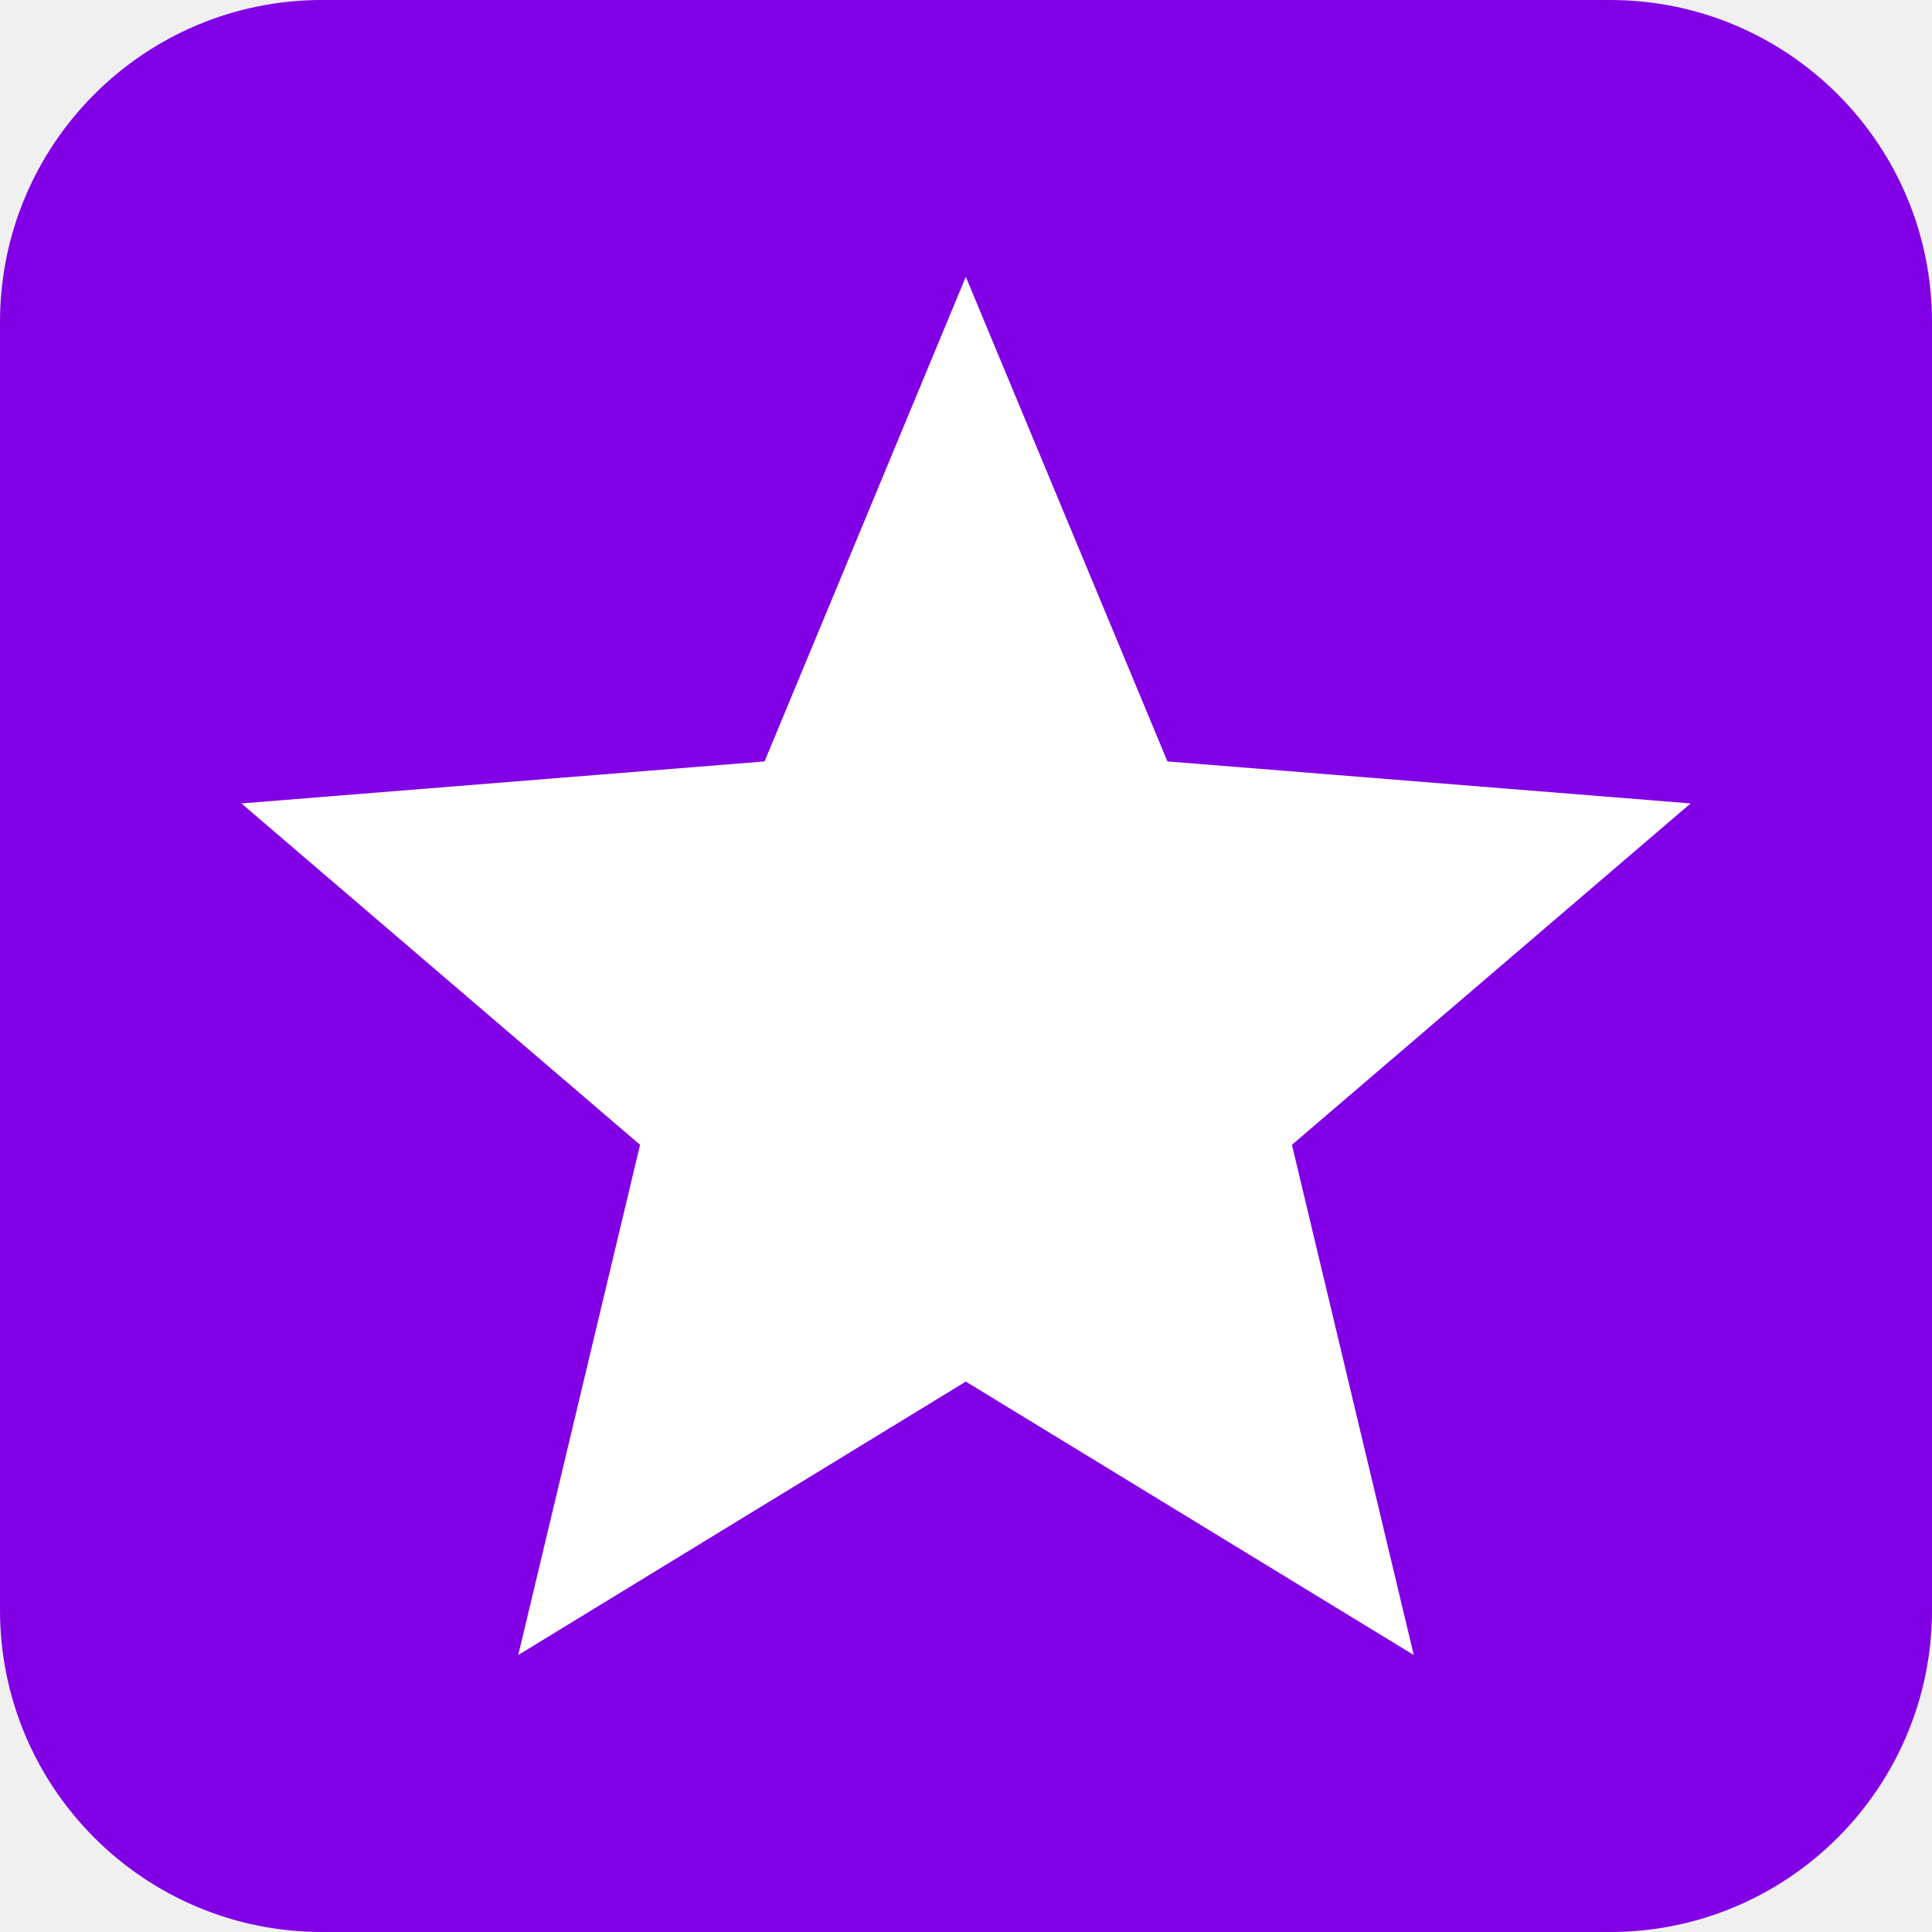
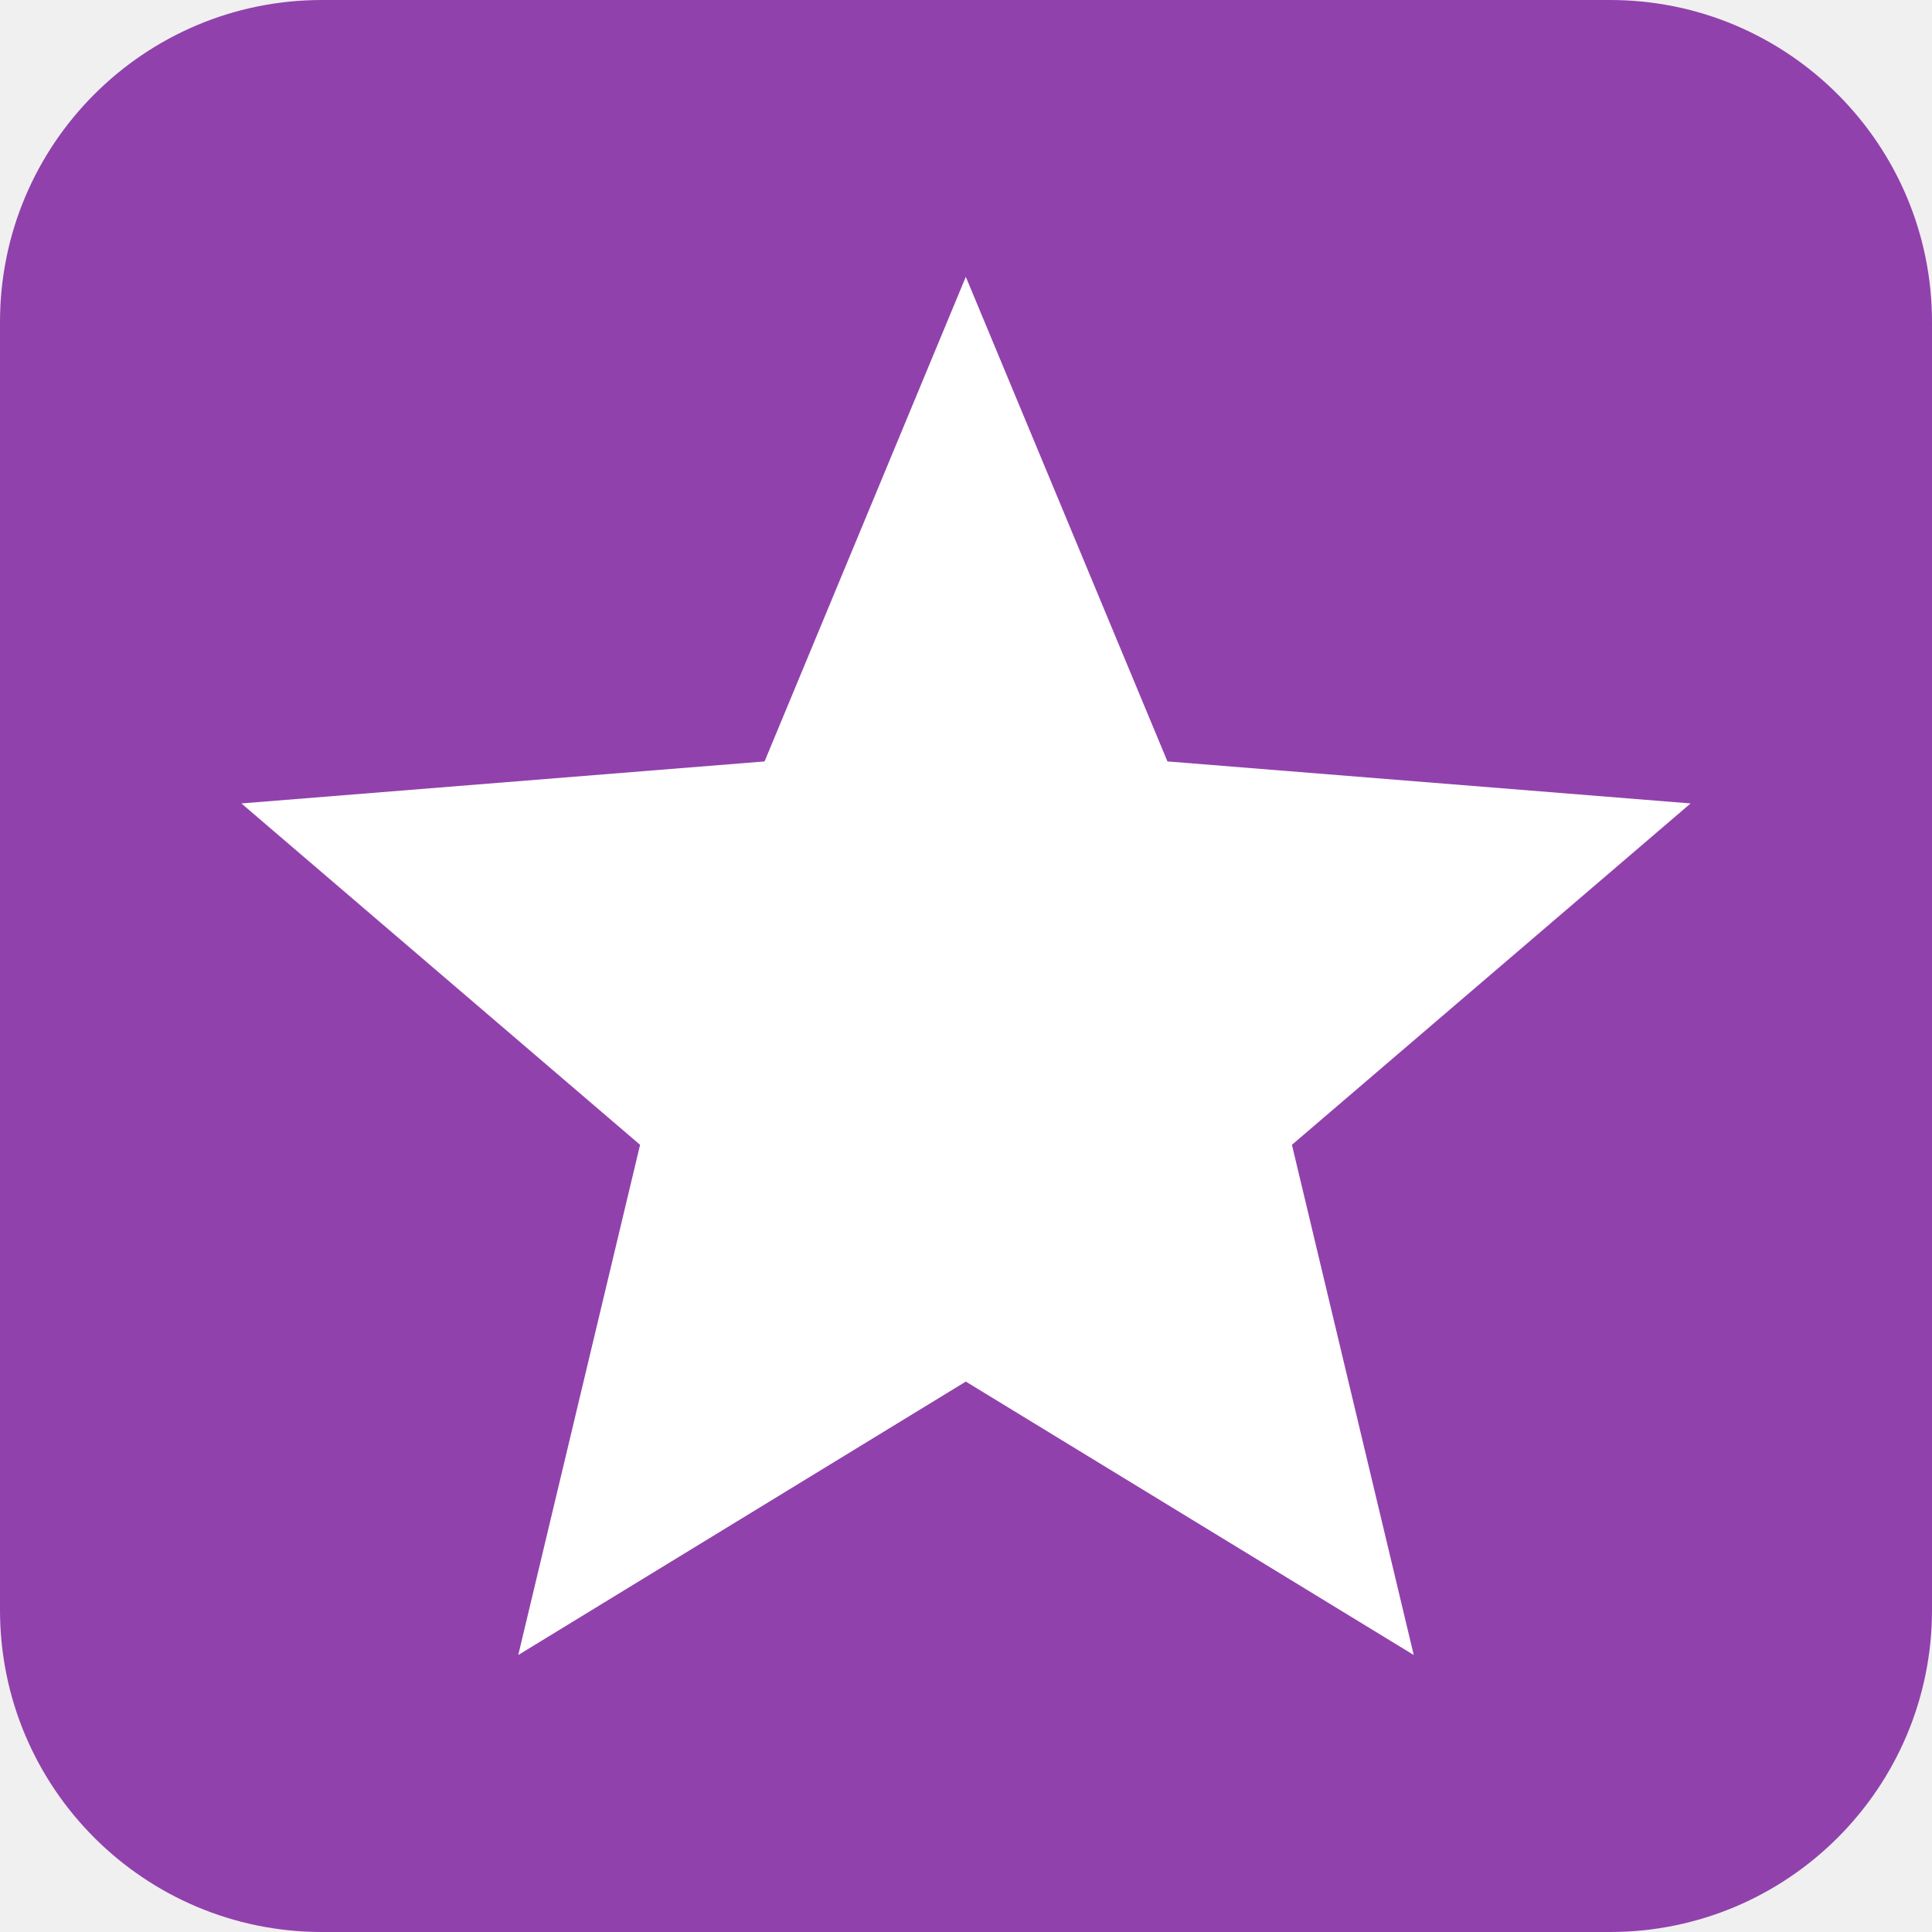
- <svg xmlns="http://www.w3.org/2000/svg" viewBox="0 0 18 18" width="18" height="18">
-   <rect width="18" height="18" rx="3" fill="#8200e6" />
-   <g transform="scale(4.251969)">
-     <path fill="#fff" transform="matrix(0.8367431,0,0,0.8367431,0.7883372,2.639866)" d="M 1.587,-2.43 2.115,-1.161 3.485,-1.051 2.441,-0.157 2.76,1.179 1.587,0.463 0.415,1.179 0.734,-0.157 -0.31,-1.051 1.06,-1.161 Z" />
+ <svg xmlns="http://www.w3.org/2000/svg" viewBox="0 0 18 18" width="18" height="18" version="1.1" id="svg1">
+   <defs id="defs1" />
+   <rect width="18" height="18" rx="3" fill="#8200e6" id="rect1" style="fill:#9141ac" />
+   <g transform="scale(4.251969)" id="g1">
+     <path fill="#fff" transform="matrix(0.8367431,0,0,0.8367431,0.7883372,2.639866)" d="M 1.587,-2.43 2.115,-1.161 3.485,-1.051 2.441,-0.157 2.76,1.179 1.587,0.463 0.415,1.179 0.734,-0.157 -0.31,-1.051 1.06,-1.161 Z" id="path1" />
  </g>
</svg>
